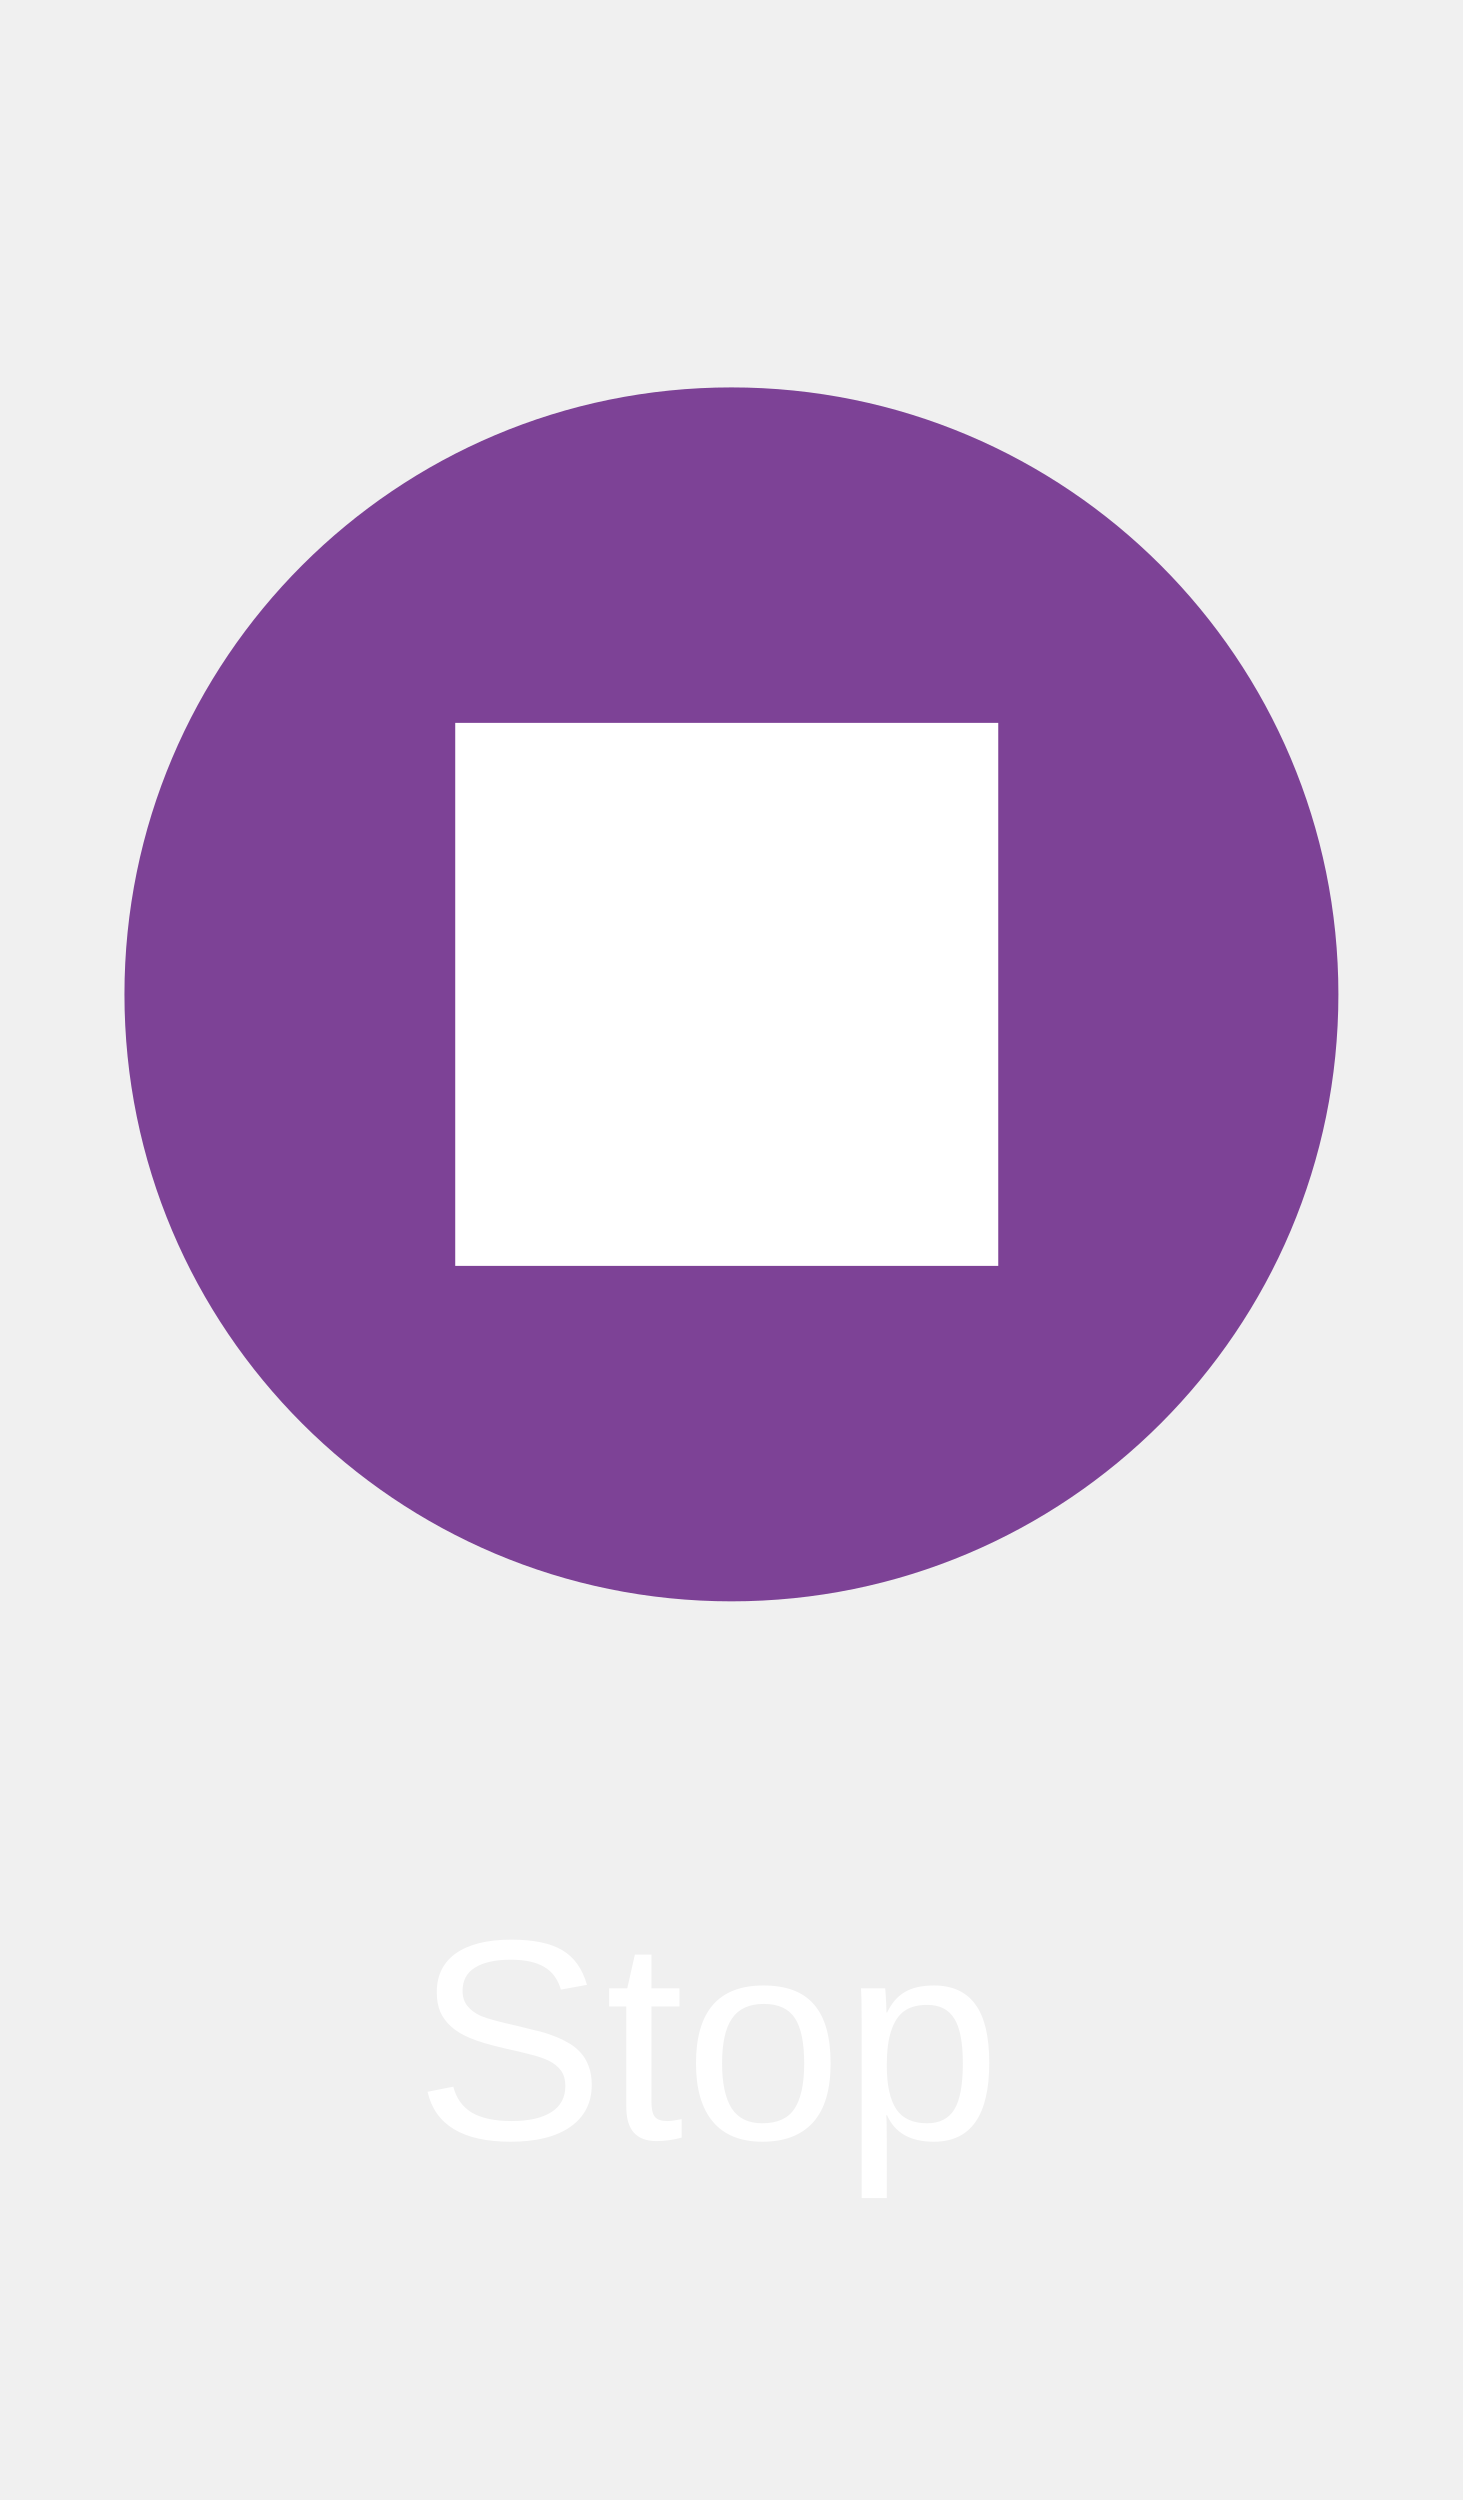
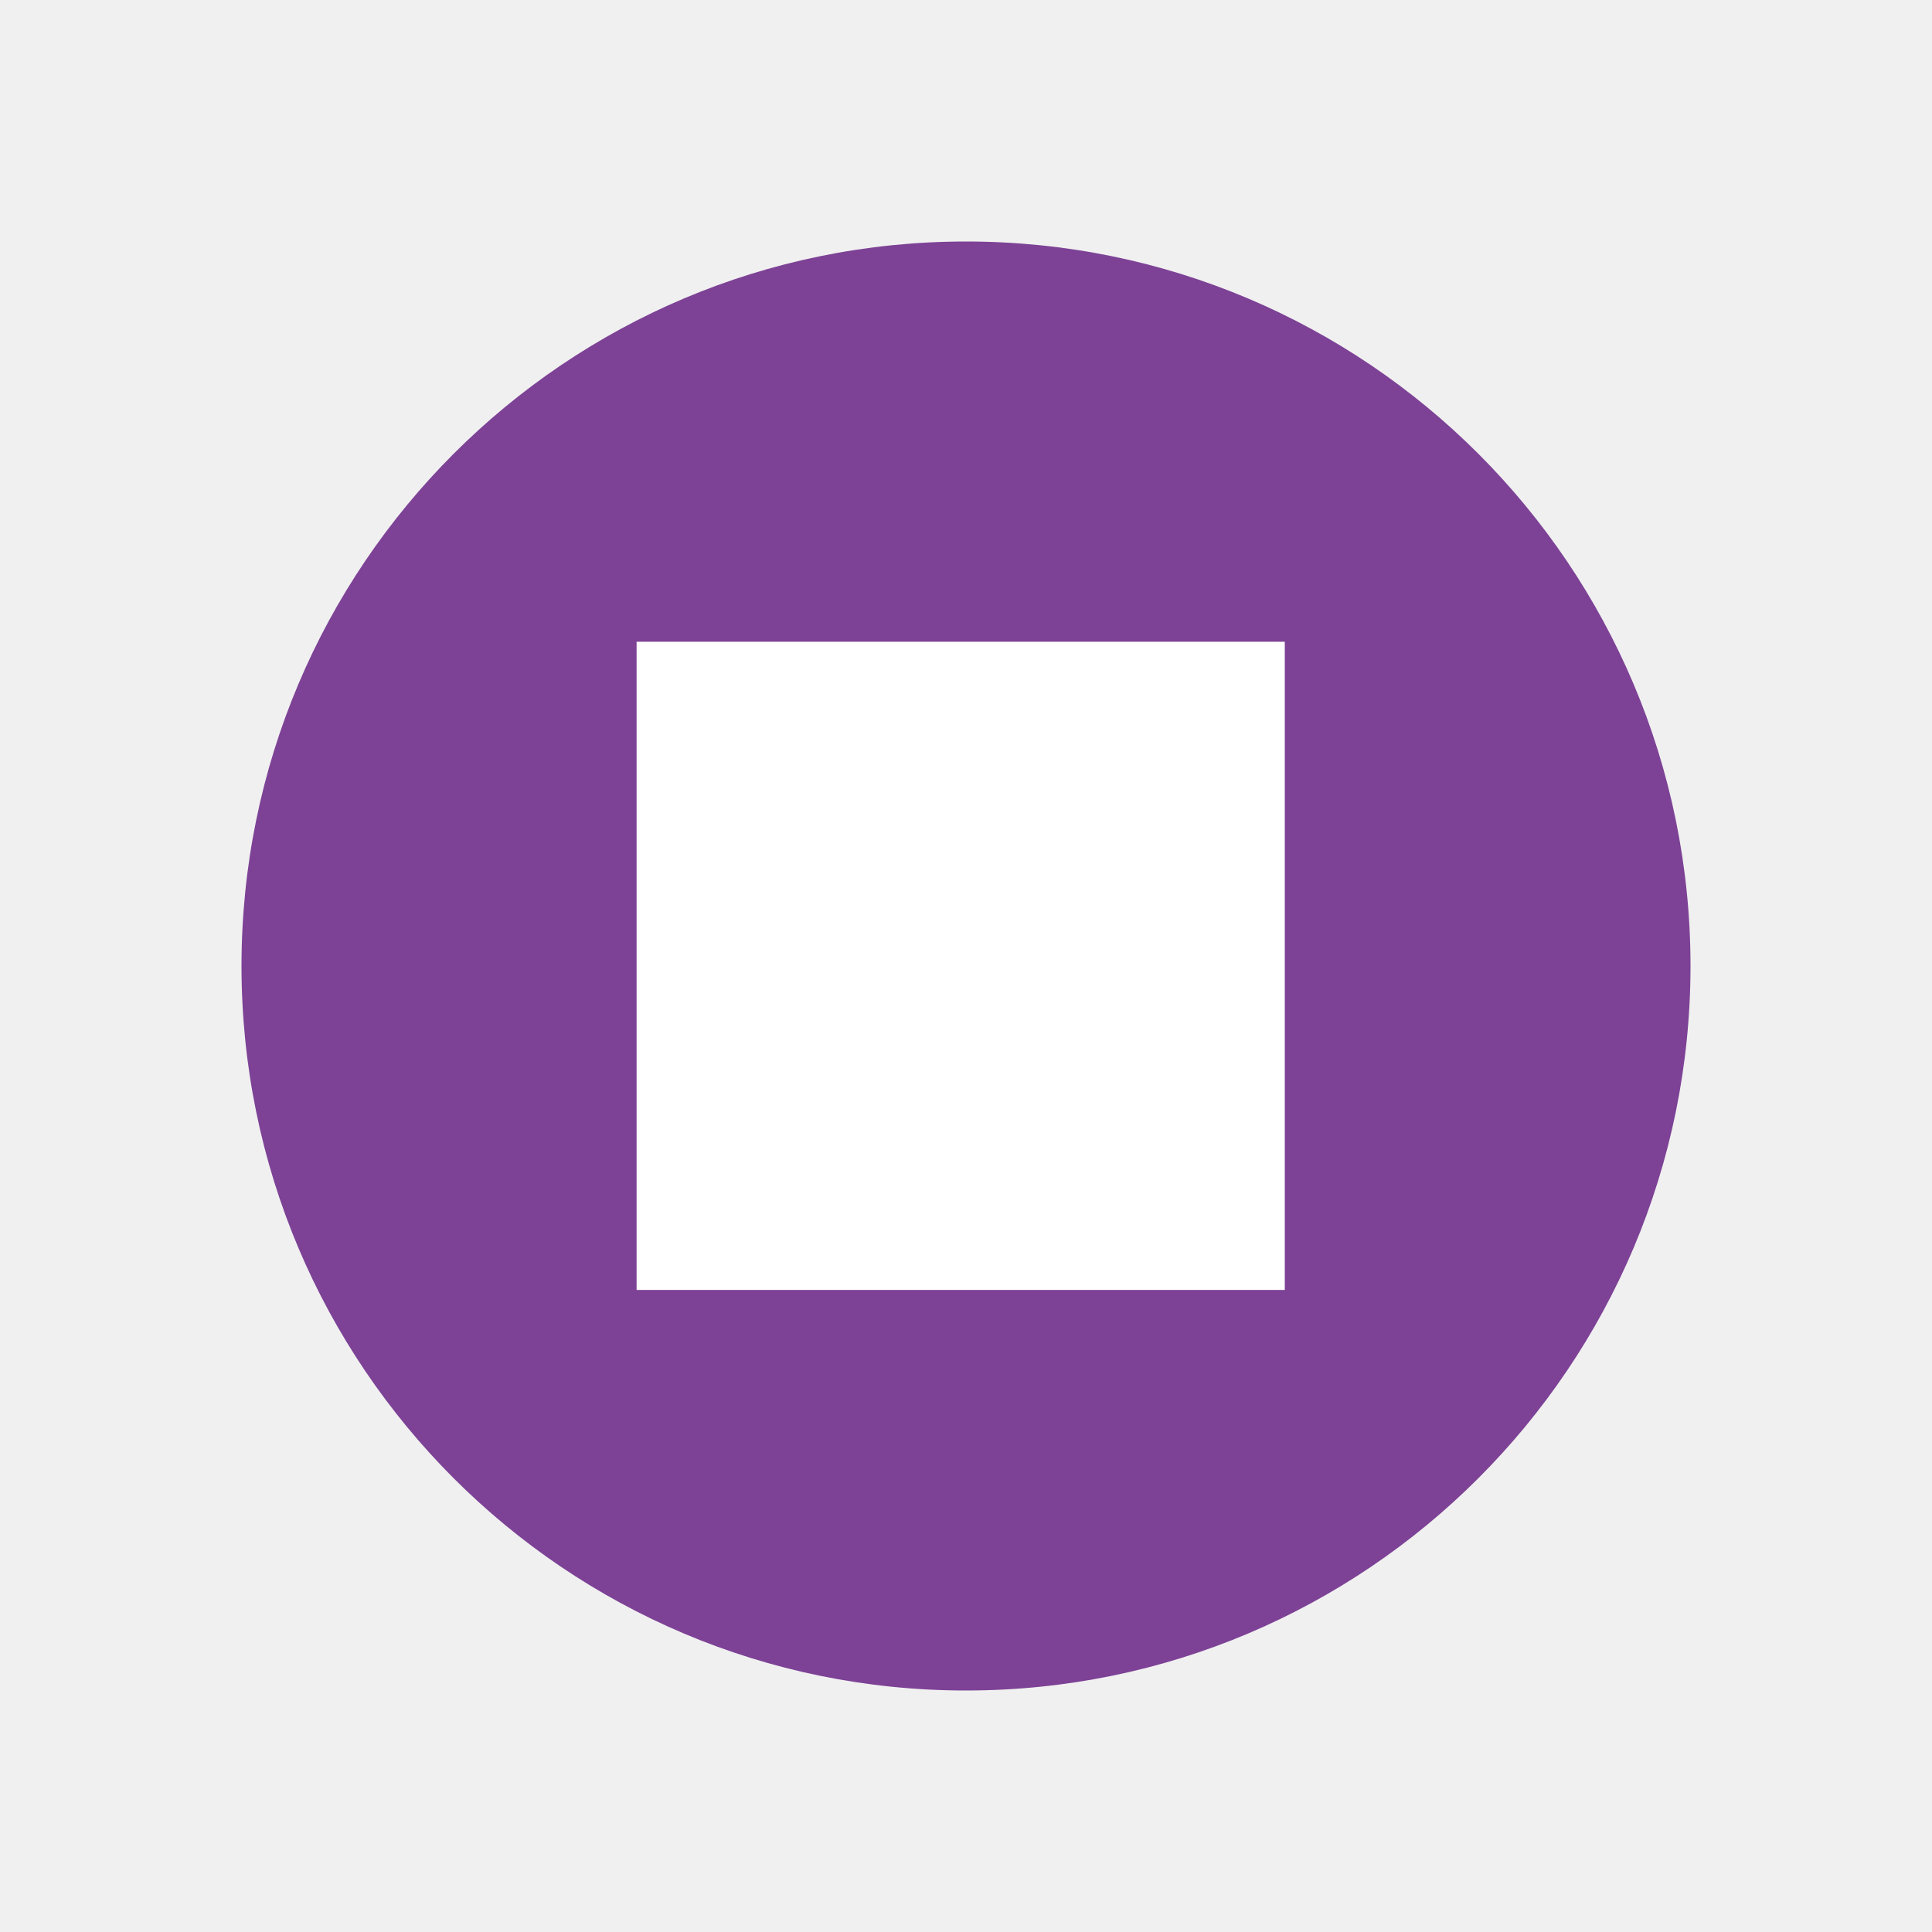
- <svg xmlns="http://www.w3.org/2000/svg" id="a" viewBox="0 0 71.81 122.74">
+ <svg xmlns="http://www.w3.org/2000/svg" viewBox="0 0 60 60">
  <defs>
-     <style>.b,.c{fill:#fff;}.d{fill:#7d4296;}.c{font-family:Arial-BoldMT, Arial;font-size:14px;}</style>
+     <style>.c{fill:#fff;}.d{fill:#7d4296;}</style>
  </defs>
-   <g>
-     <circle class="d" cx="35.91" cy="48.82" r="29.8" />
-     <rect class="b" x="22.35" y="35.49" width="26.66" height="26.66" />
+   <g id="a" />
+   <g id="b">
+     <g>
+       <circle class="d" cx="30" cy="30" r="22.5" />
+       <rect class="c" x="19.77" y="19.93" width="20.13" height="20.13" />
+     </g>
  </g>
-   <text class="c" transform="translate(20.35 105.01)">
-     <tspan x="0" y="0">Stop</tspan>
-   </text>
</svg>
